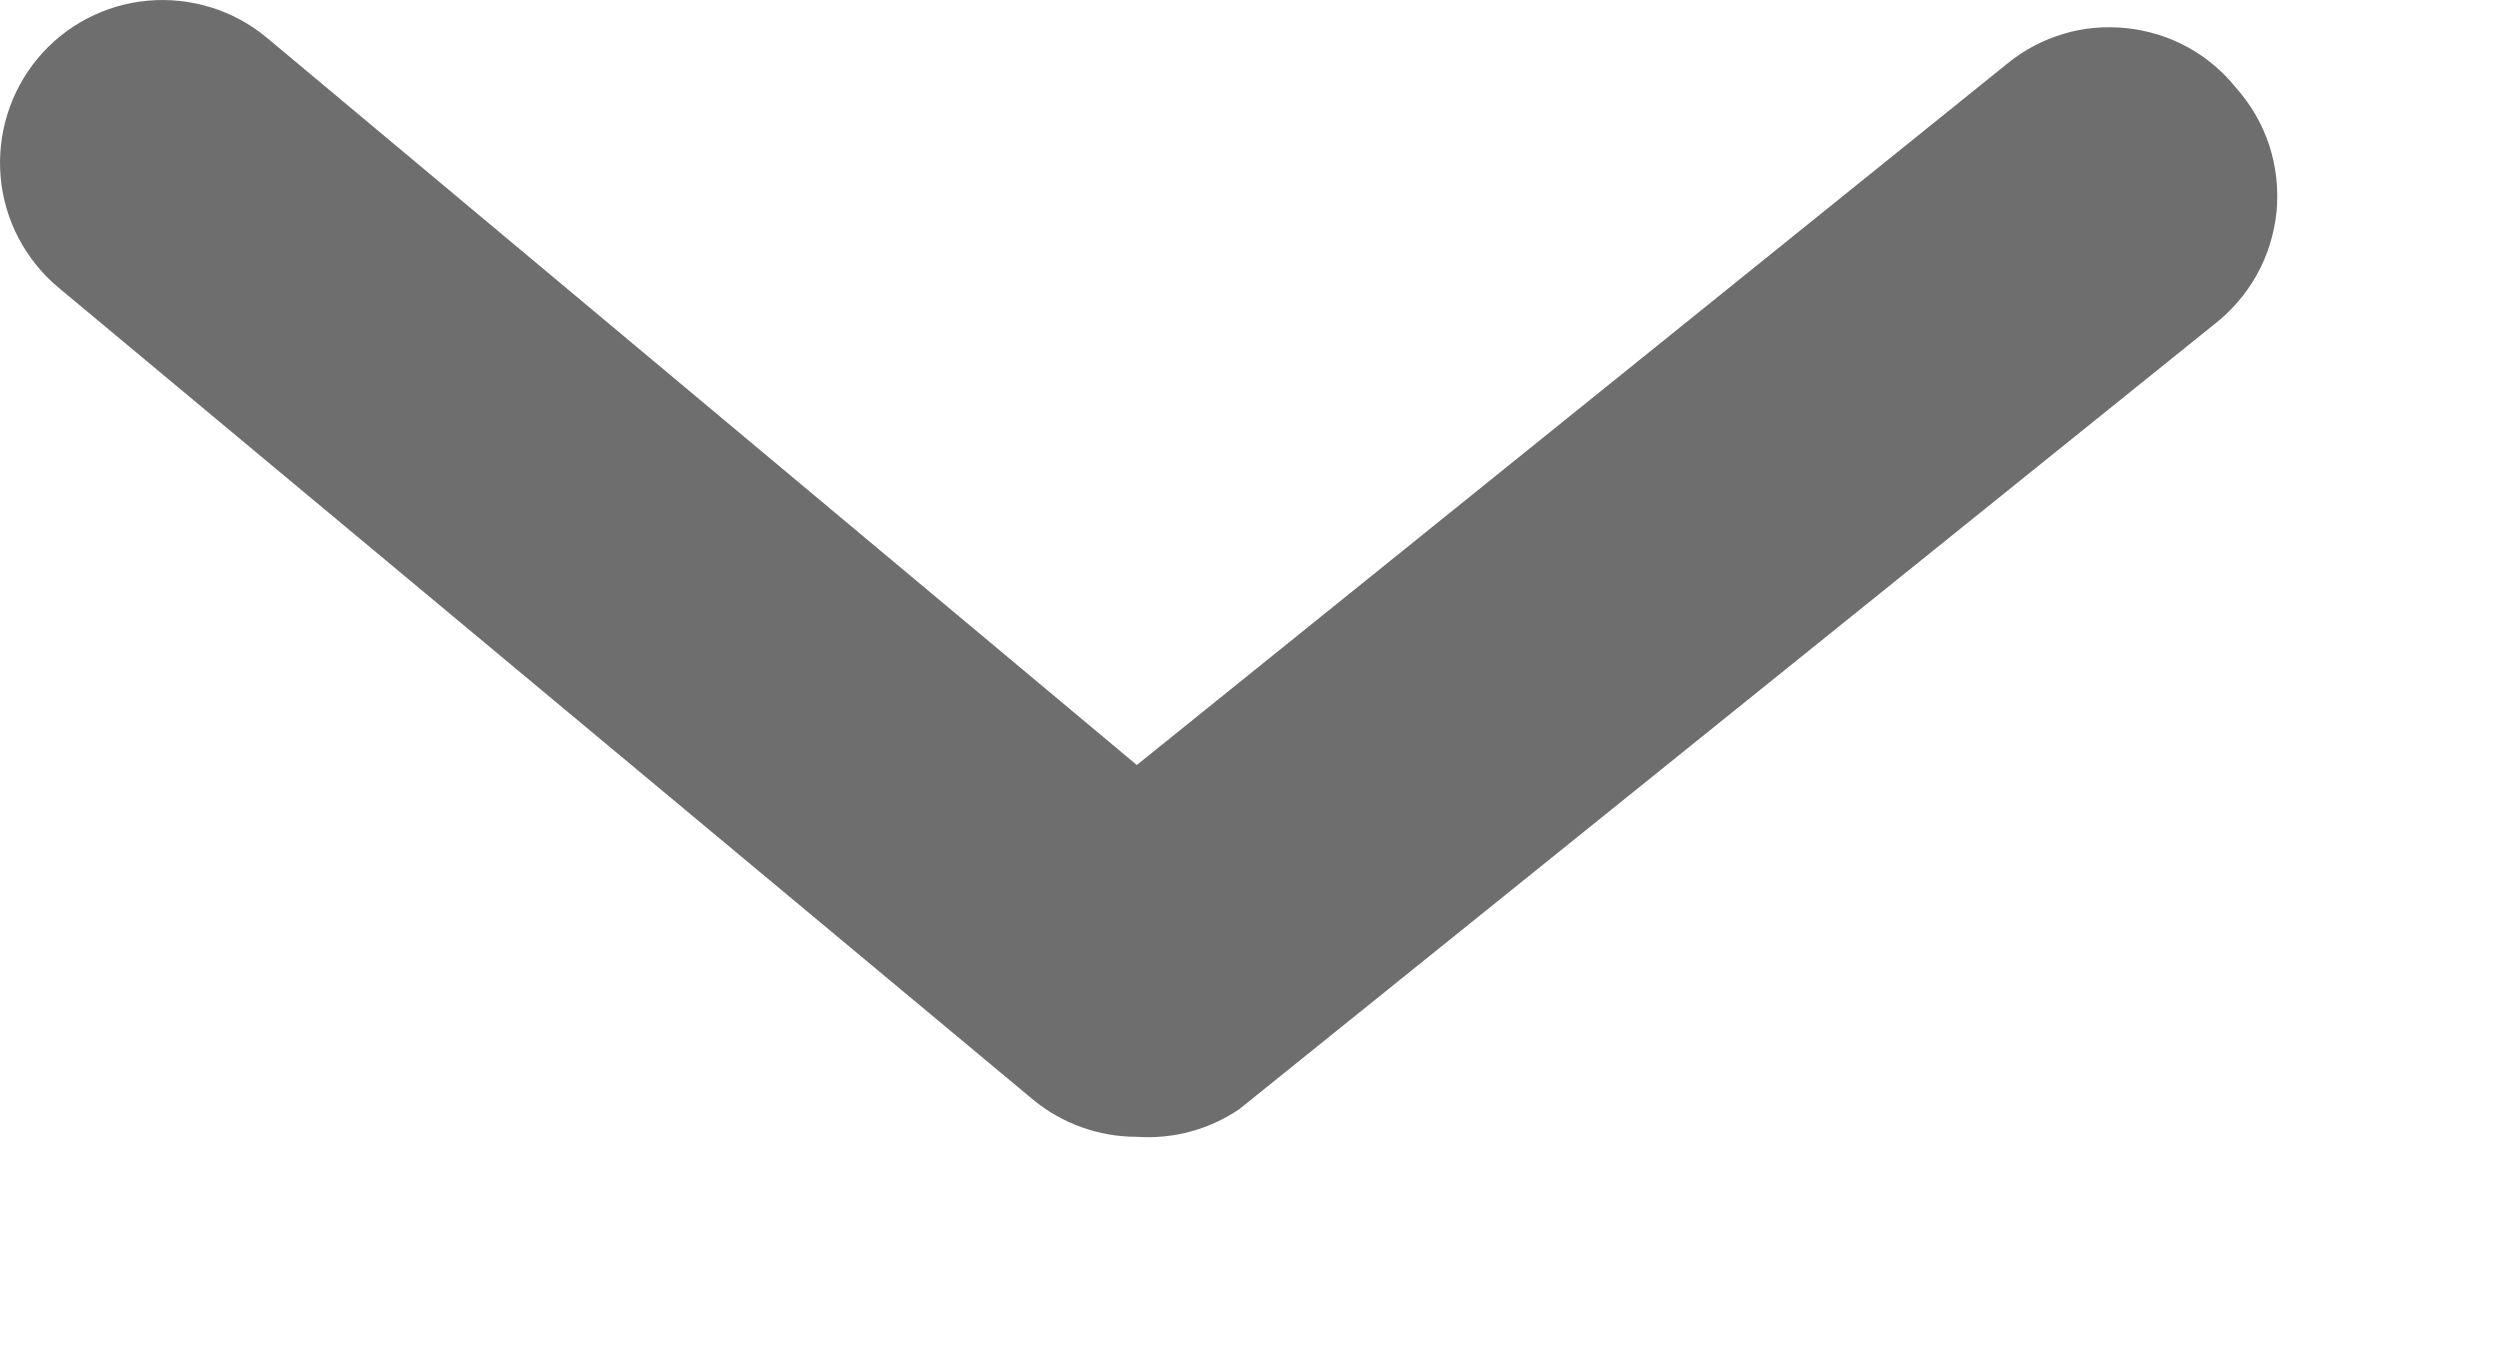
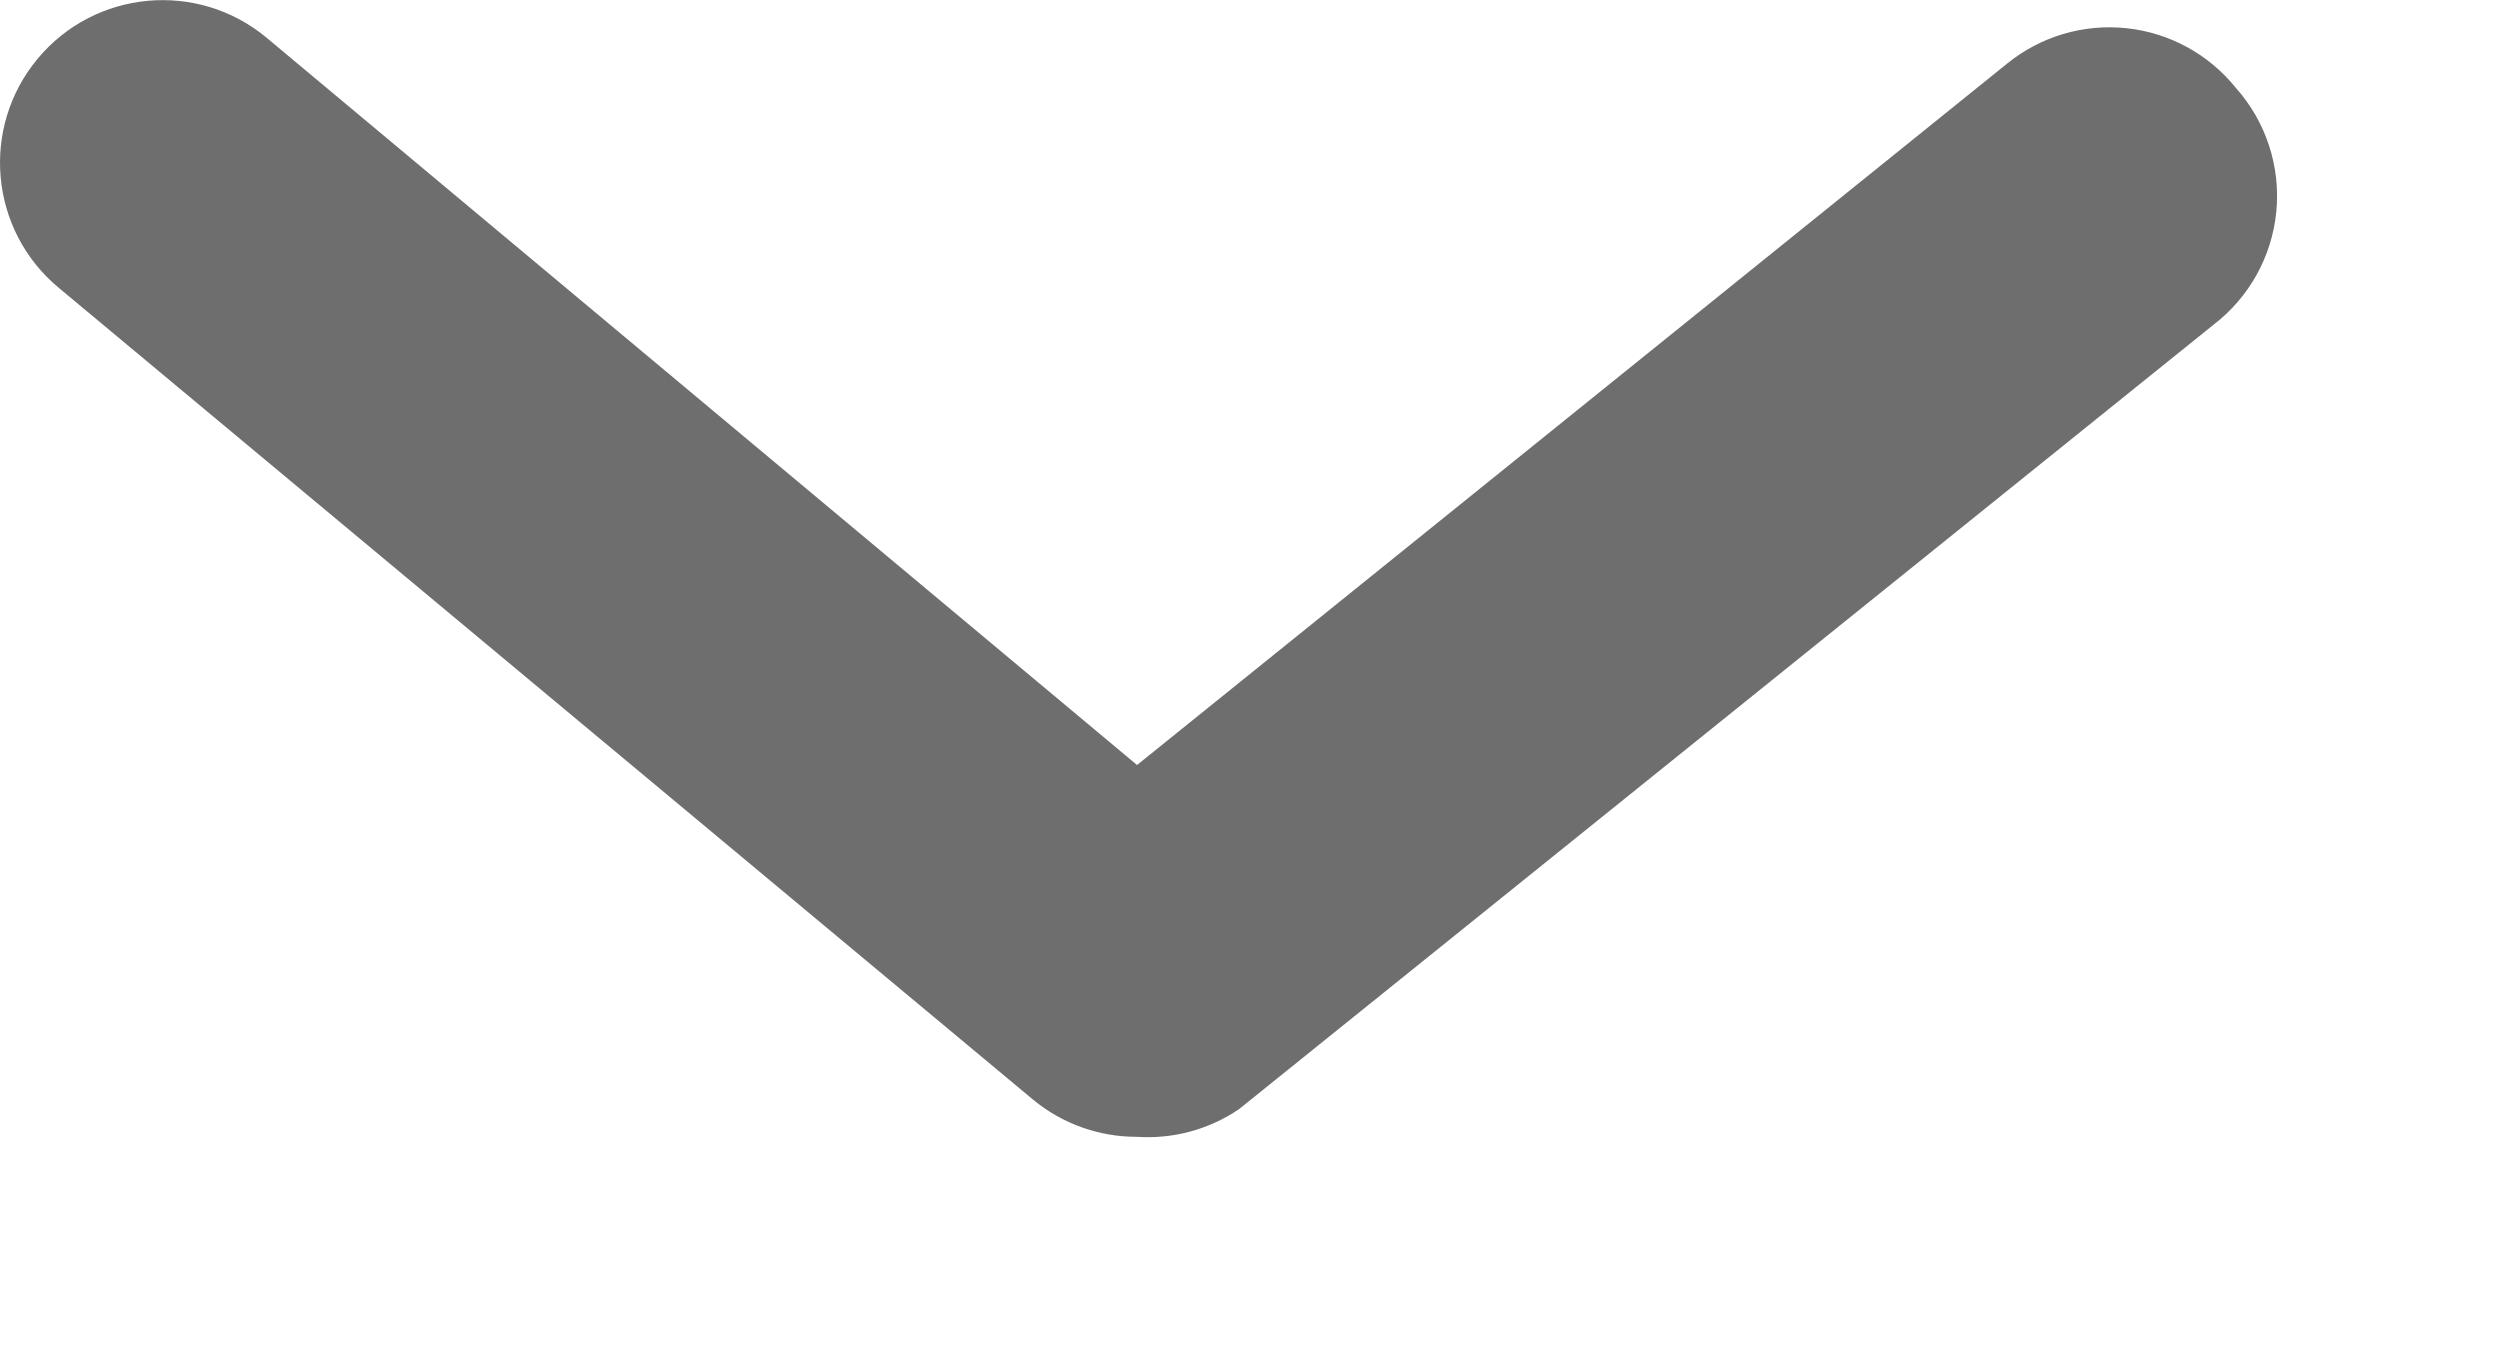
- <svg xmlns="http://www.w3.org/2000/svg" width="11" height="6" viewBox="0 0 11 6" fill="none">
-   <path d="M5.002 5.002C4.835 5.002 4.673 4.944 4.545 4.838L0.258 1.266C0.112 1.144 0.02 0.97 0.003 0.781C-0.014 0.592 0.044 0.404 0.165 0.258C0.286 0.112 0.461 0.02 0.65 0.003C0.839 -0.014 1.027 0.044 1.173 0.165L5.002 3.366L8.832 0.28C8.905 0.22 8.989 0.176 9.079 0.149C9.169 0.122 9.264 0.114 9.358 0.124C9.451 0.134 9.542 0.162 9.625 0.207C9.707 0.252 9.78 0.313 9.839 0.387C9.904 0.46 9.954 0.546 9.985 0.64C10.015 0.733 10.026 0.832 10.017 0.93C10.007 1.028 9.978 1.123 9.93 1.209C9.882 1.295 9.817 1.37 9.739 1.43L5.452 4.881C5.32 4.97 5.162 5.013 5.002 5.002Z" fill="#6F6E6E" />
+ <svg xmlns="http://www.w3.org/2000/svg" width="11" height="6" fill="none">
+   <path d="M5.002 5.002a.714.714 0 01-.457-.164L.258 1.266a.715.715 0 01.915-1.1l3.83 3.2L8.831.28a.714.714 0 011.007.107.714.714 0 01-.1 1.043L5.452 4.88a.714.714 0 01-.45.122z" fill="#6F6E6E" />
</svg>
